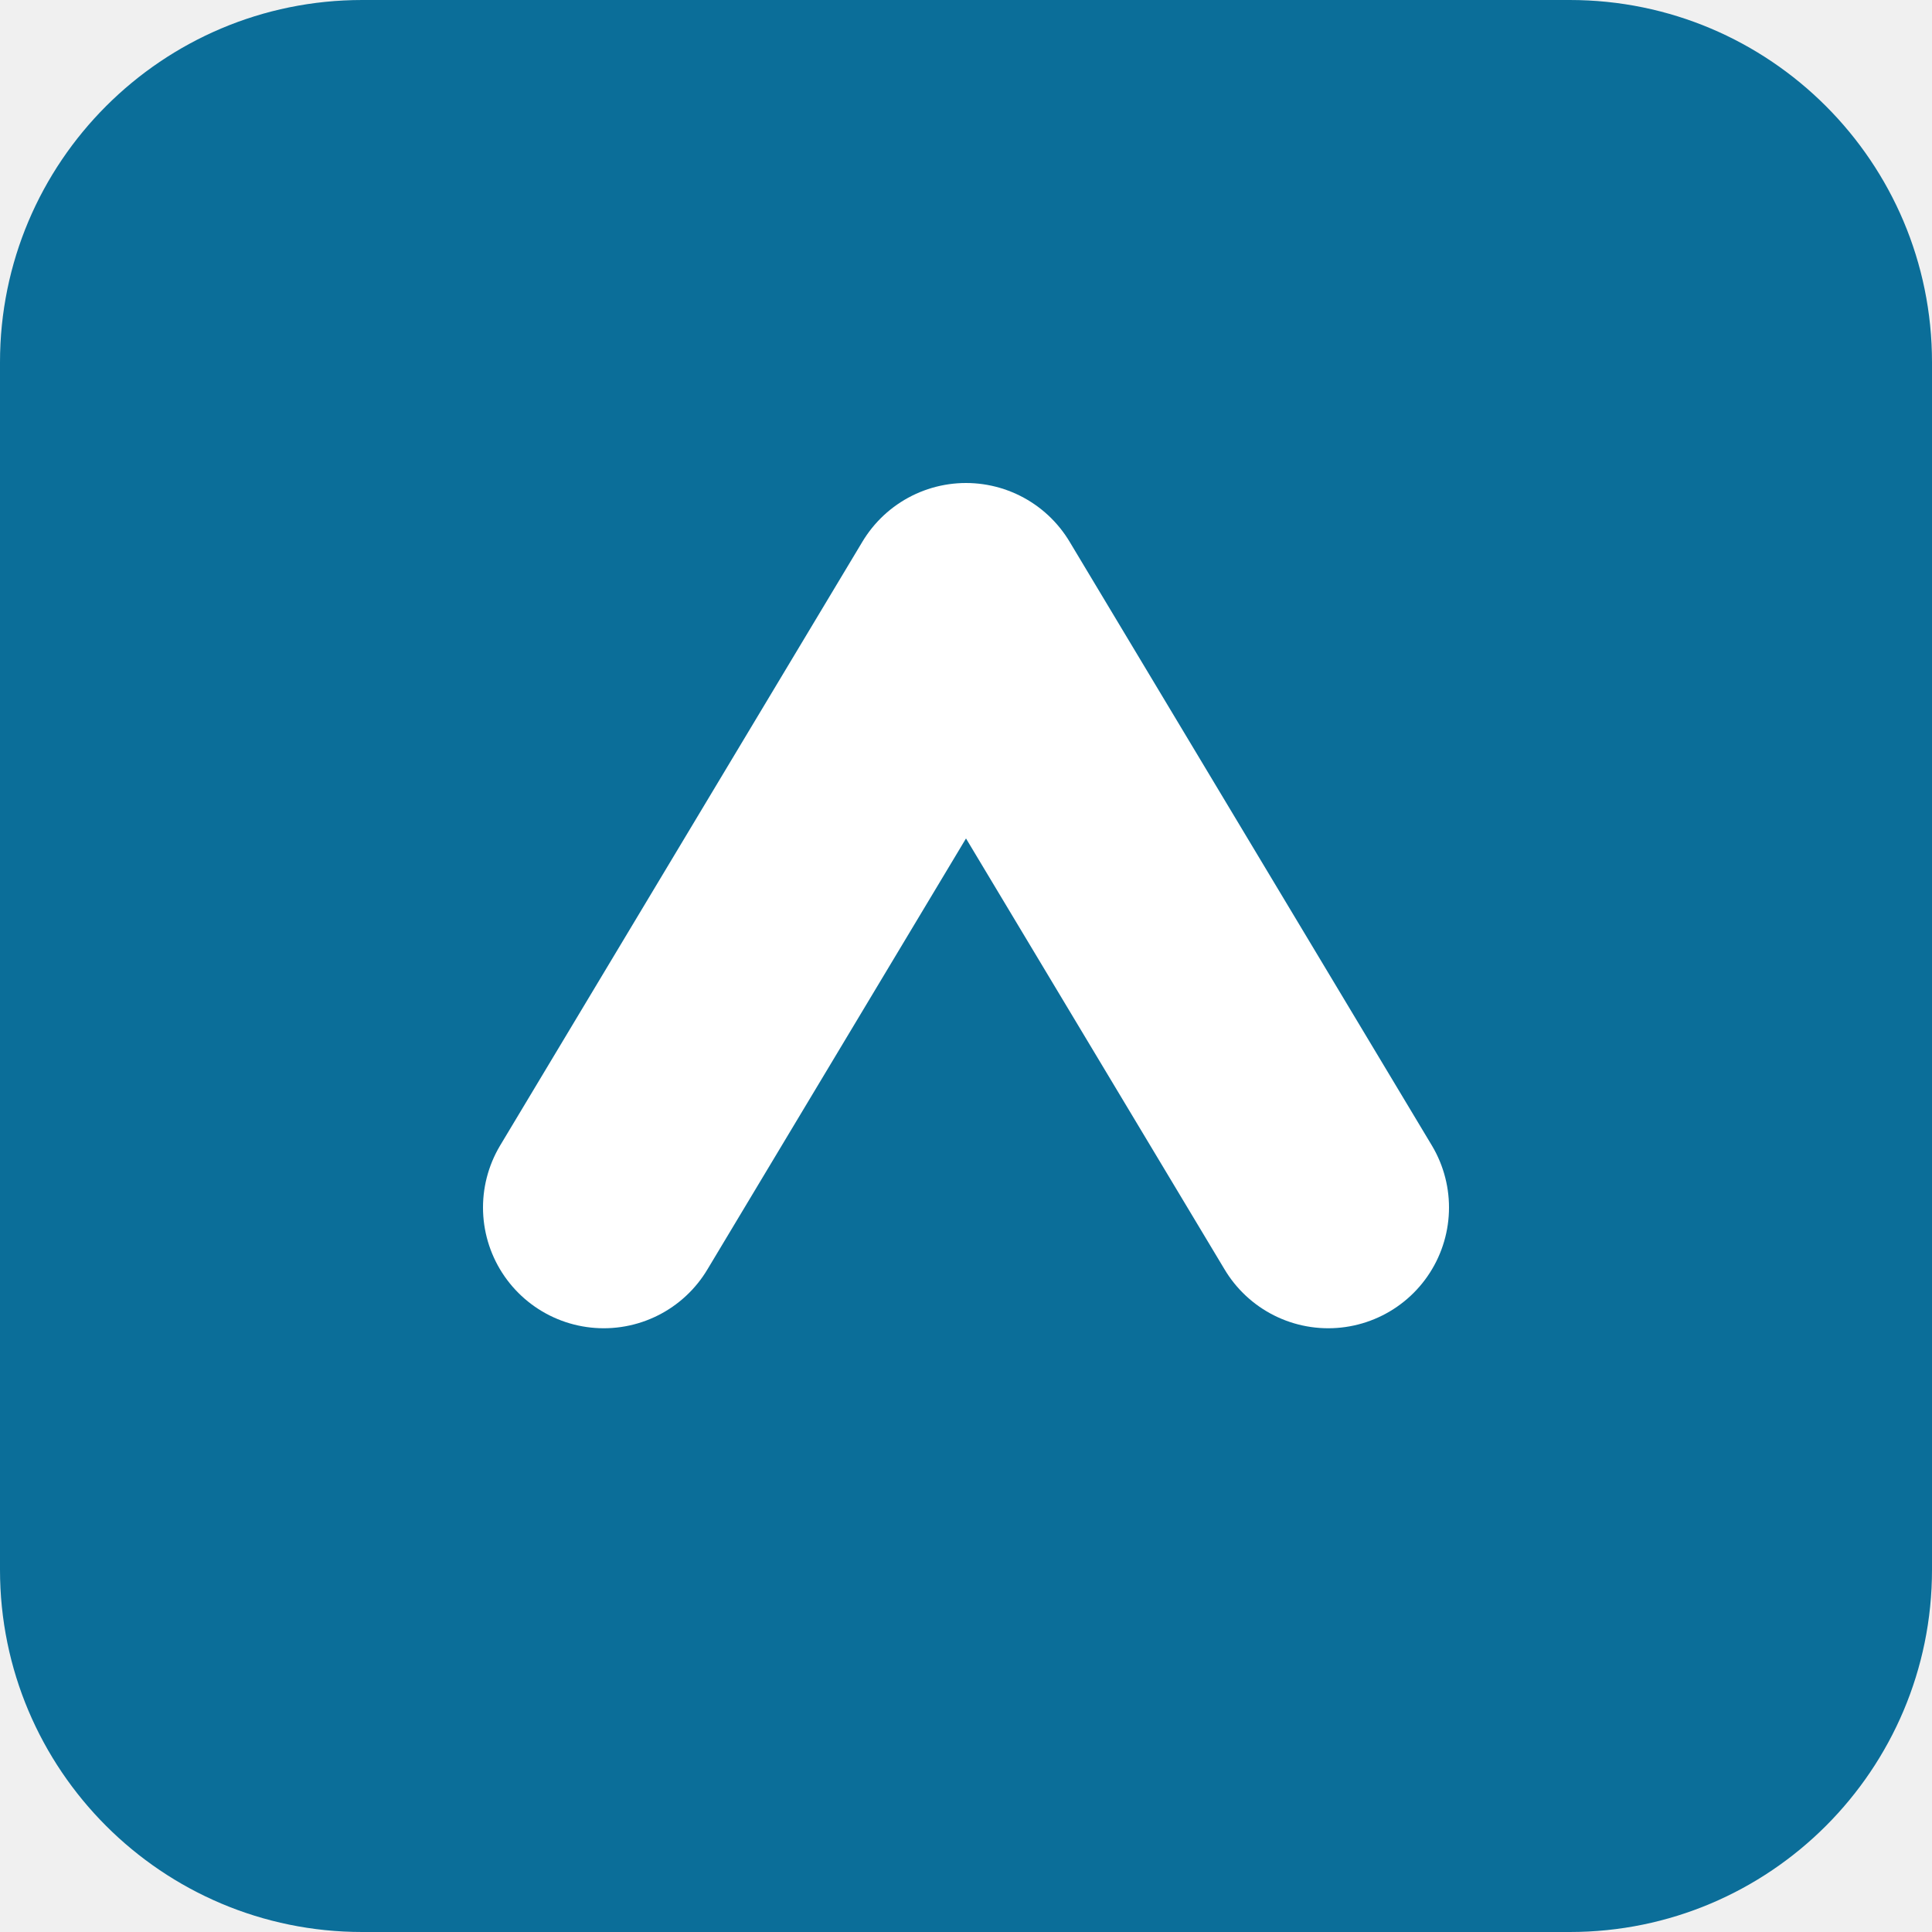
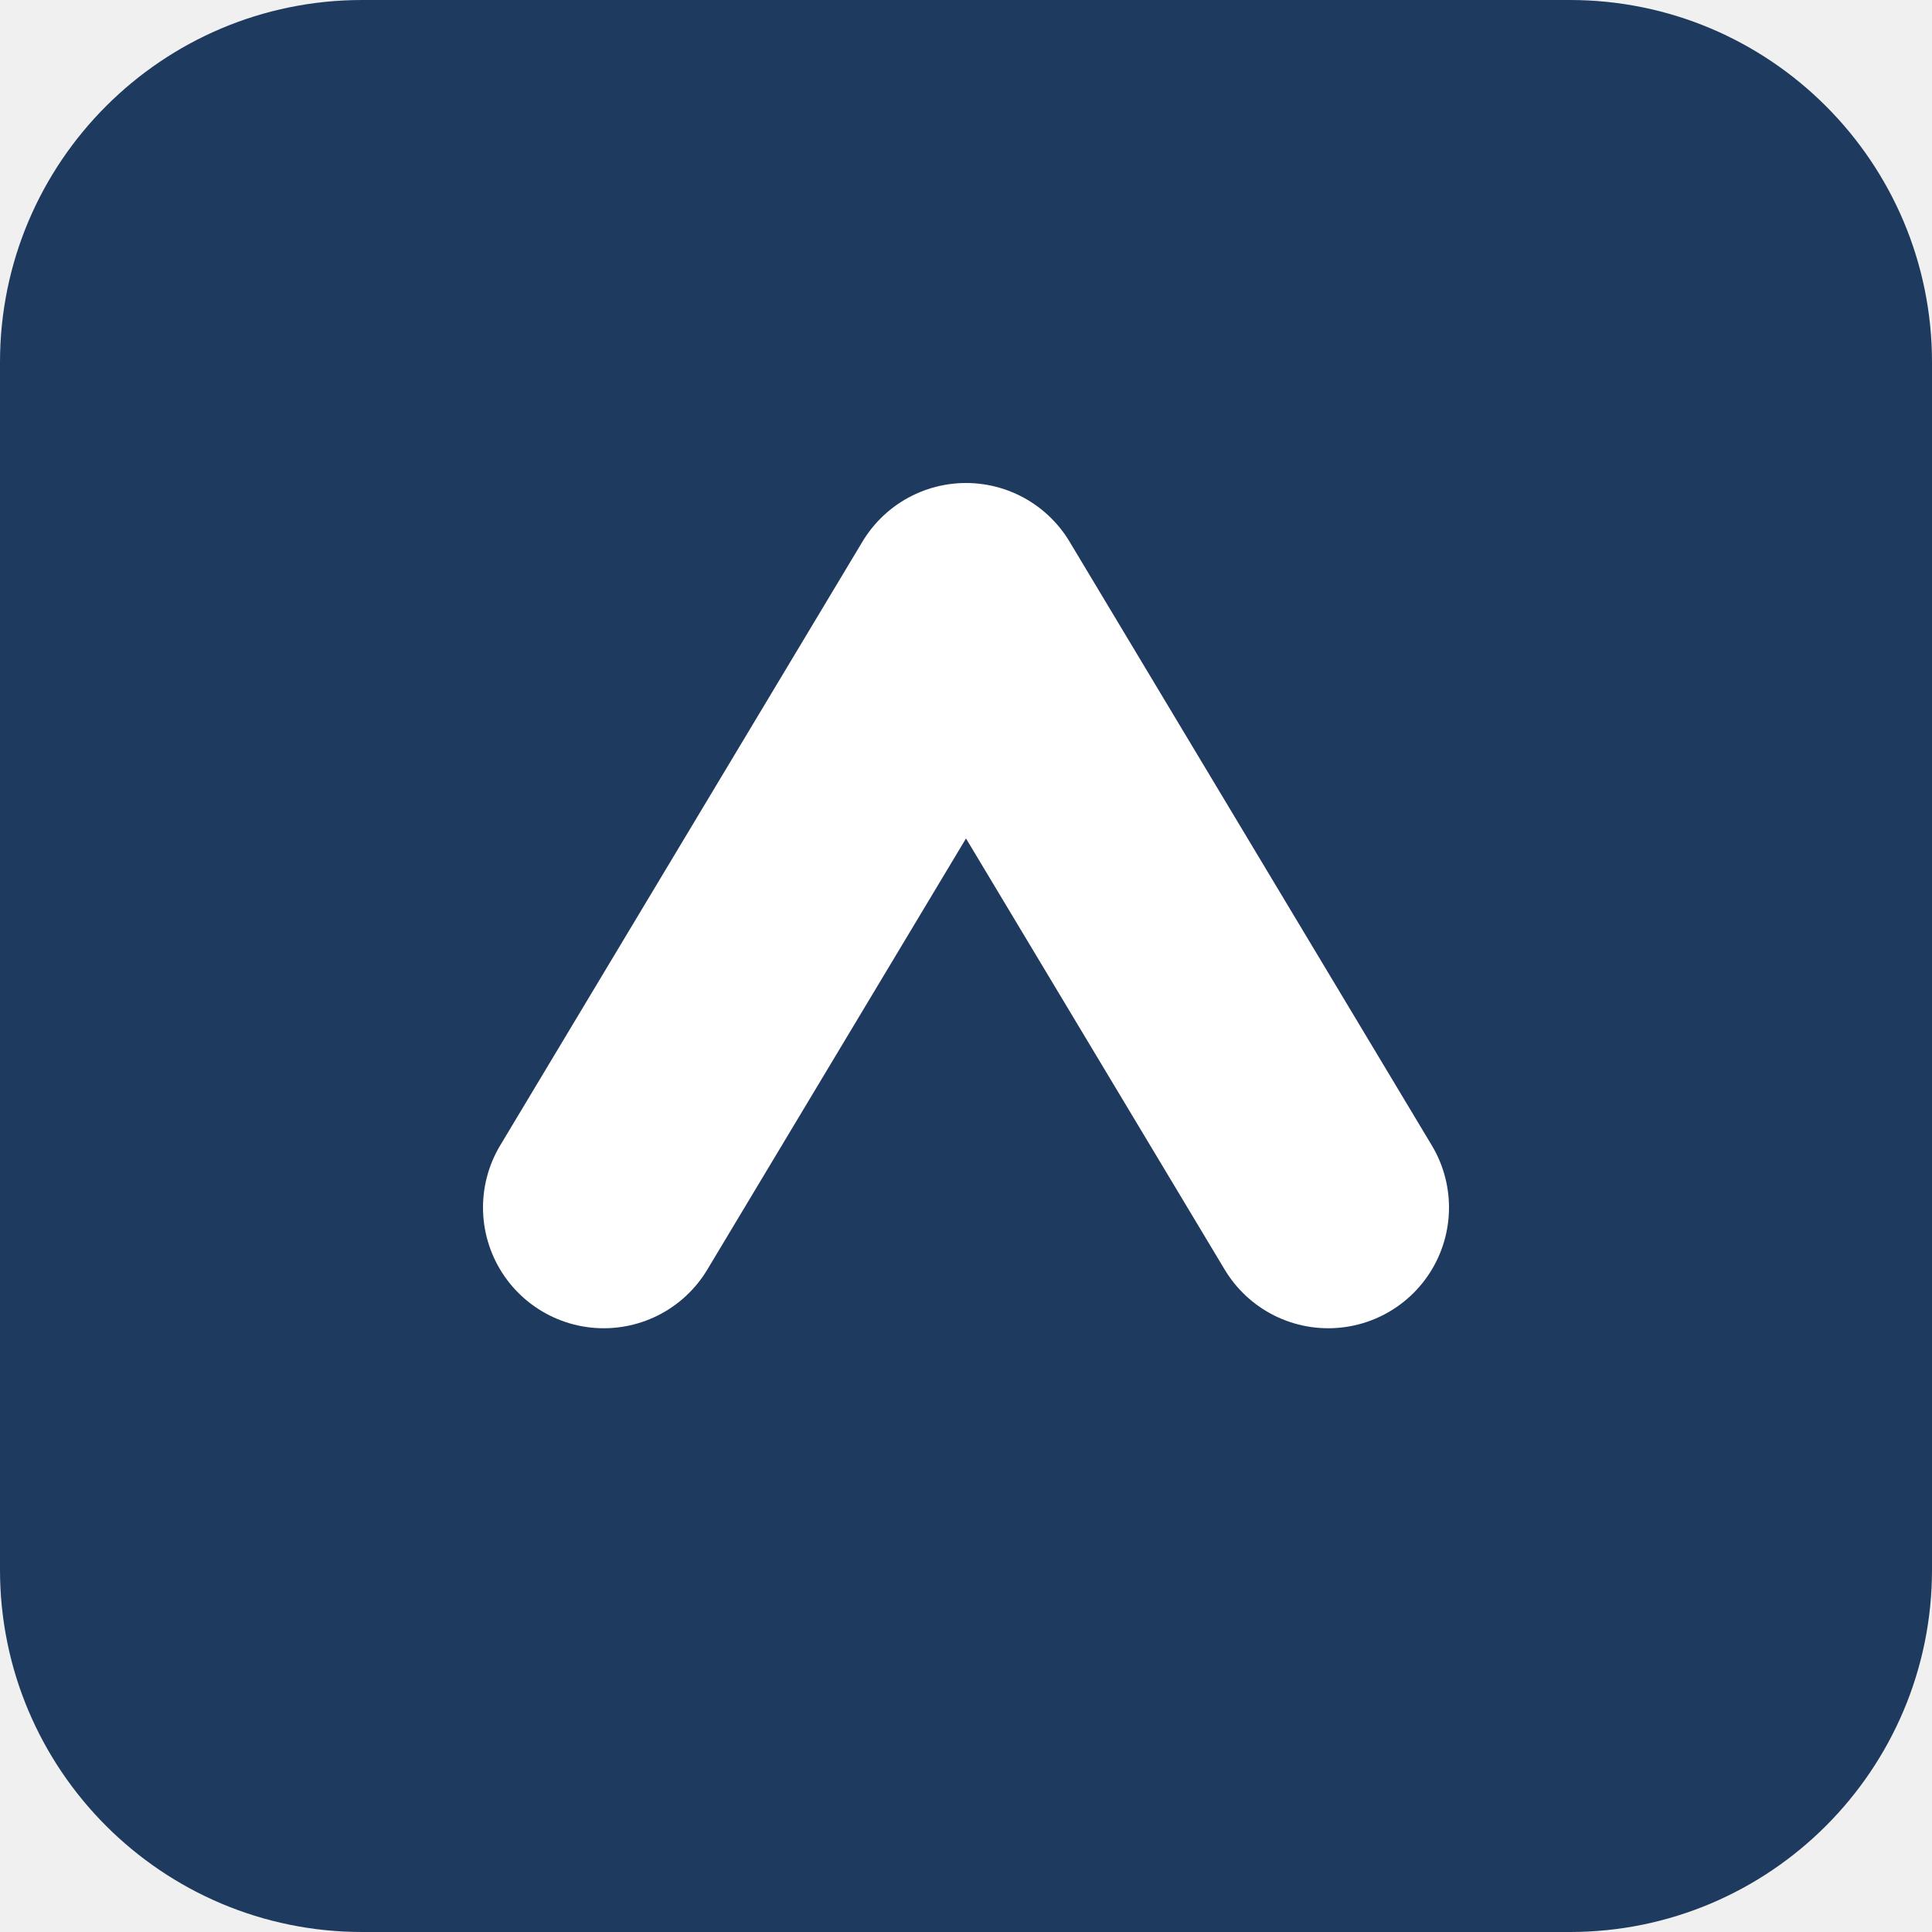
<svg xmlns="http://www.w3.org/2000/svg" viewBox="0 0 64 64" fill="none">
-   <rect width="64" height="64" rx="12" fill="#0B6E99" />
+   <rect width="64" height="64" rx="12" fill="#1F3A5F" />
  <path d="M20 40 L32 20 L44 40" stroke="#FFFFFF" stroke-width="8" stroke-linecap="round" stroke-linejoin="round" />
</svg>
